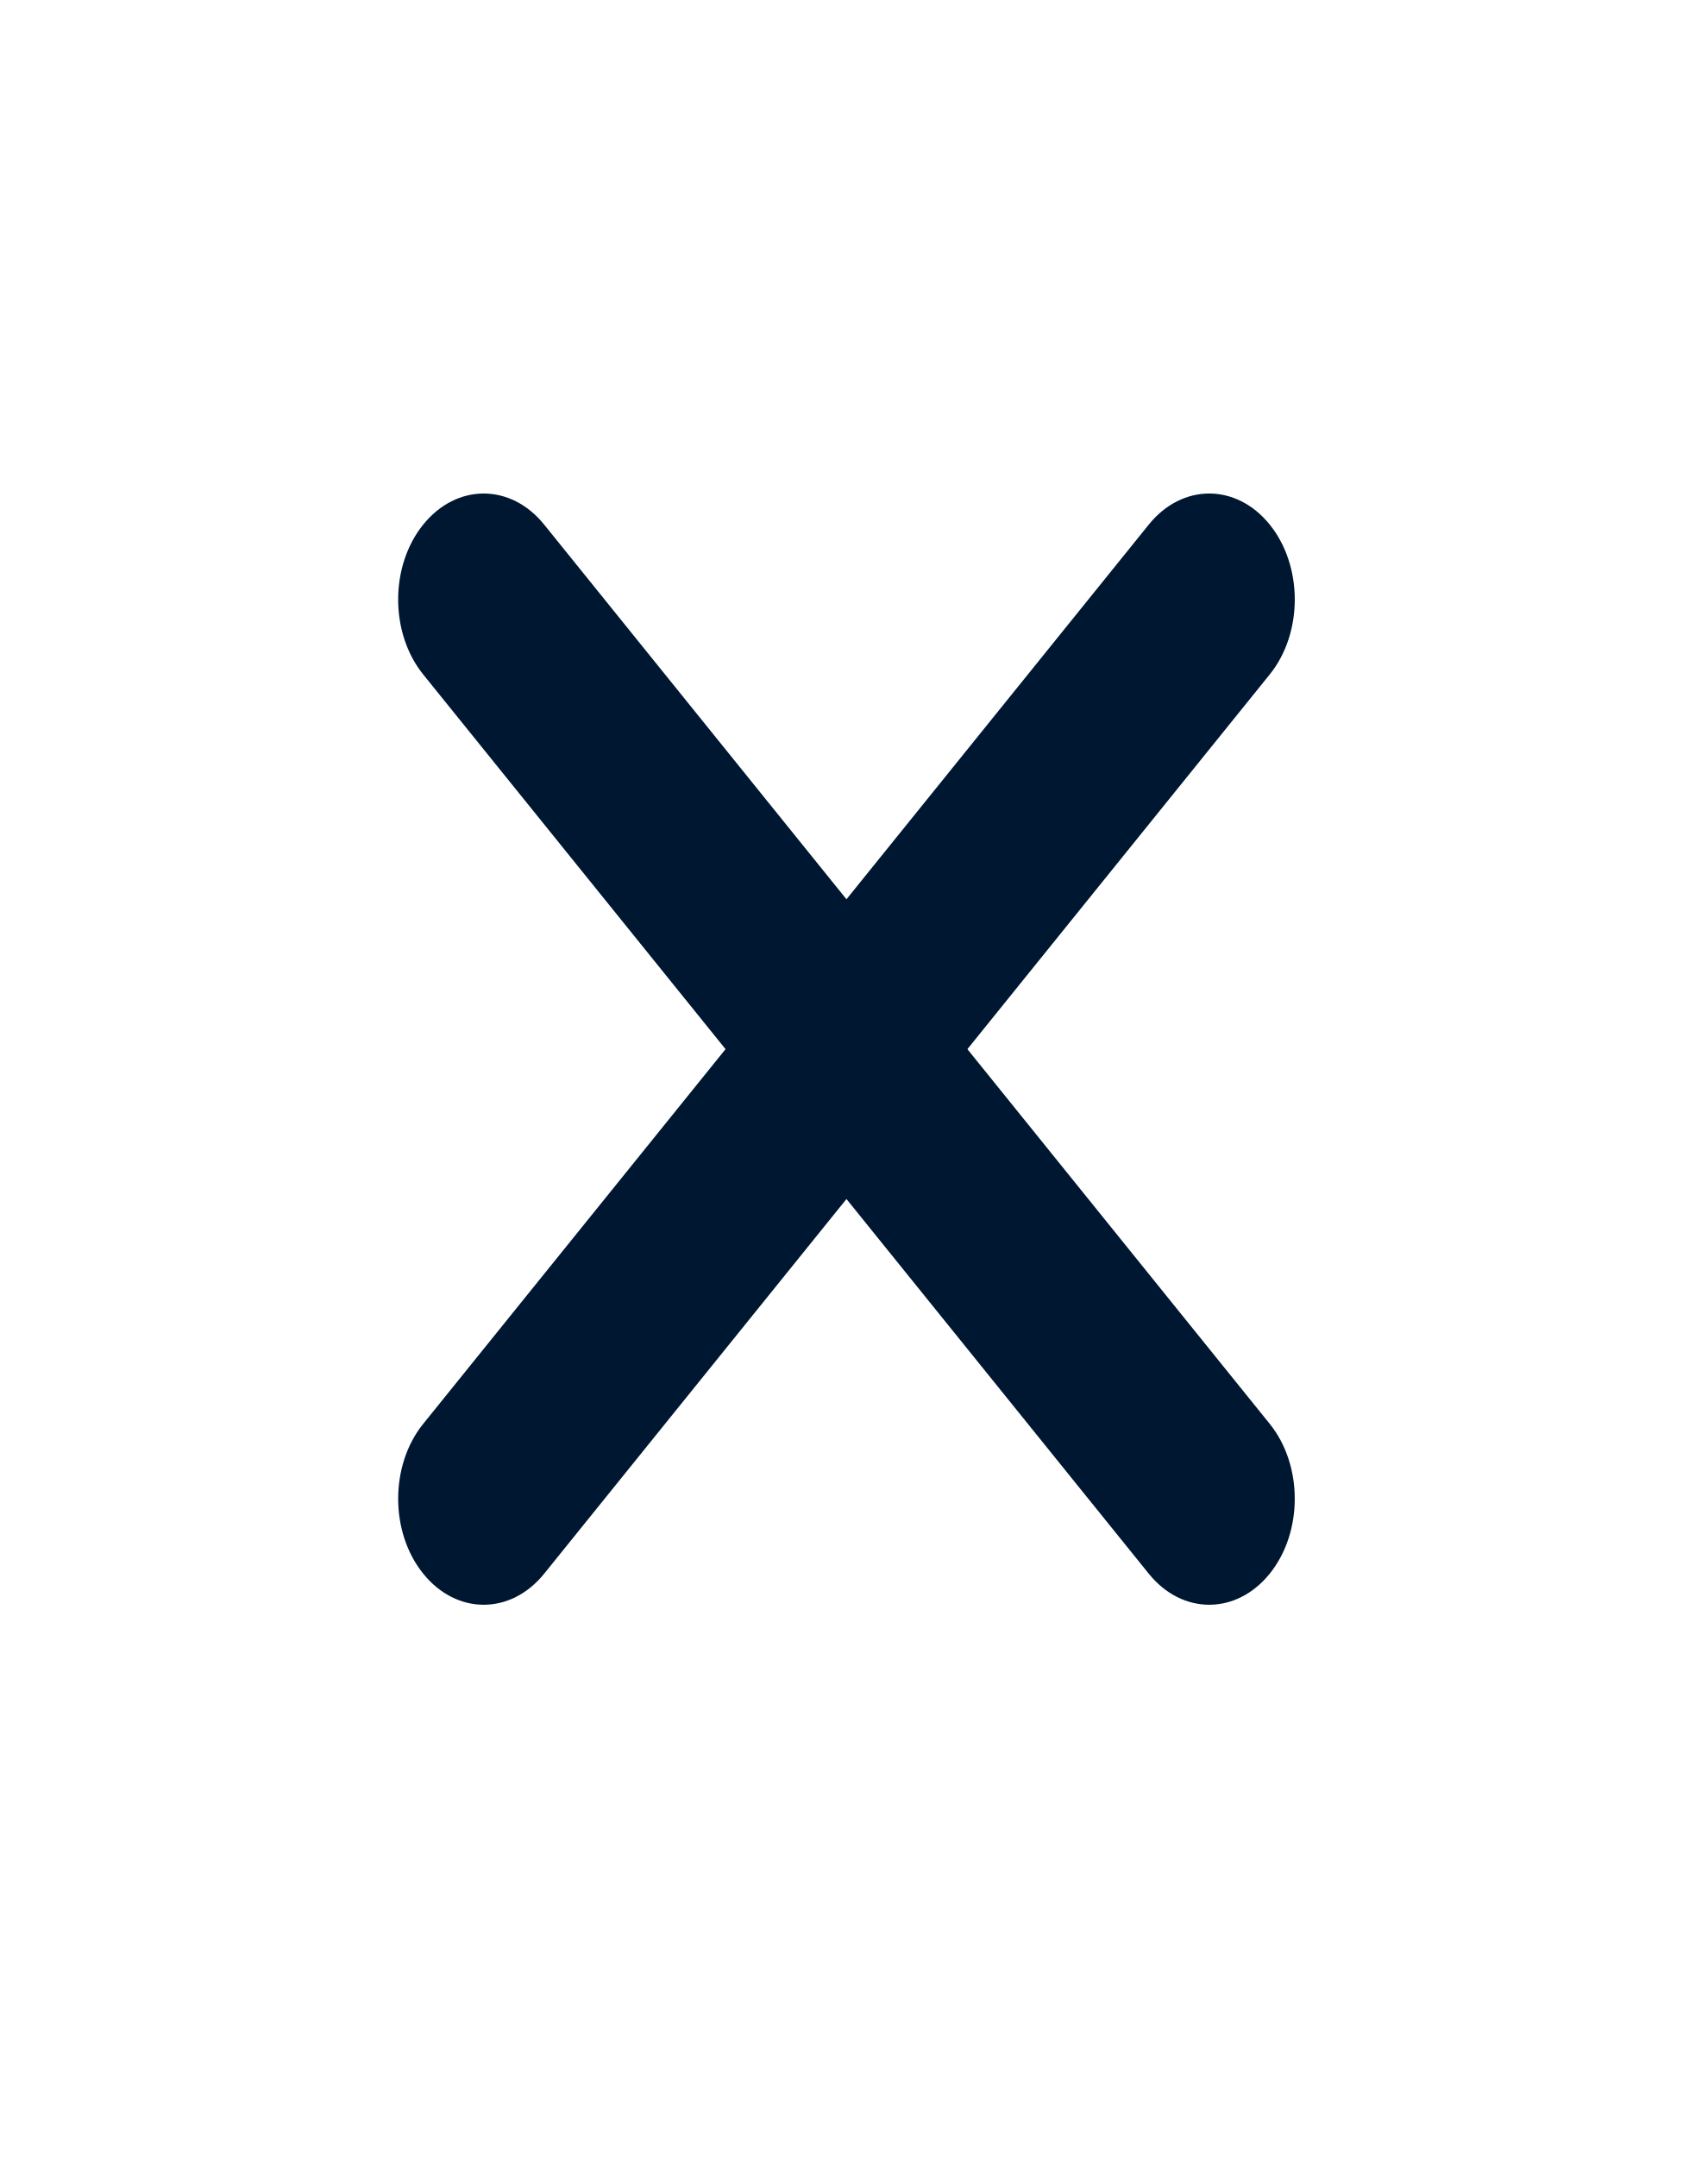
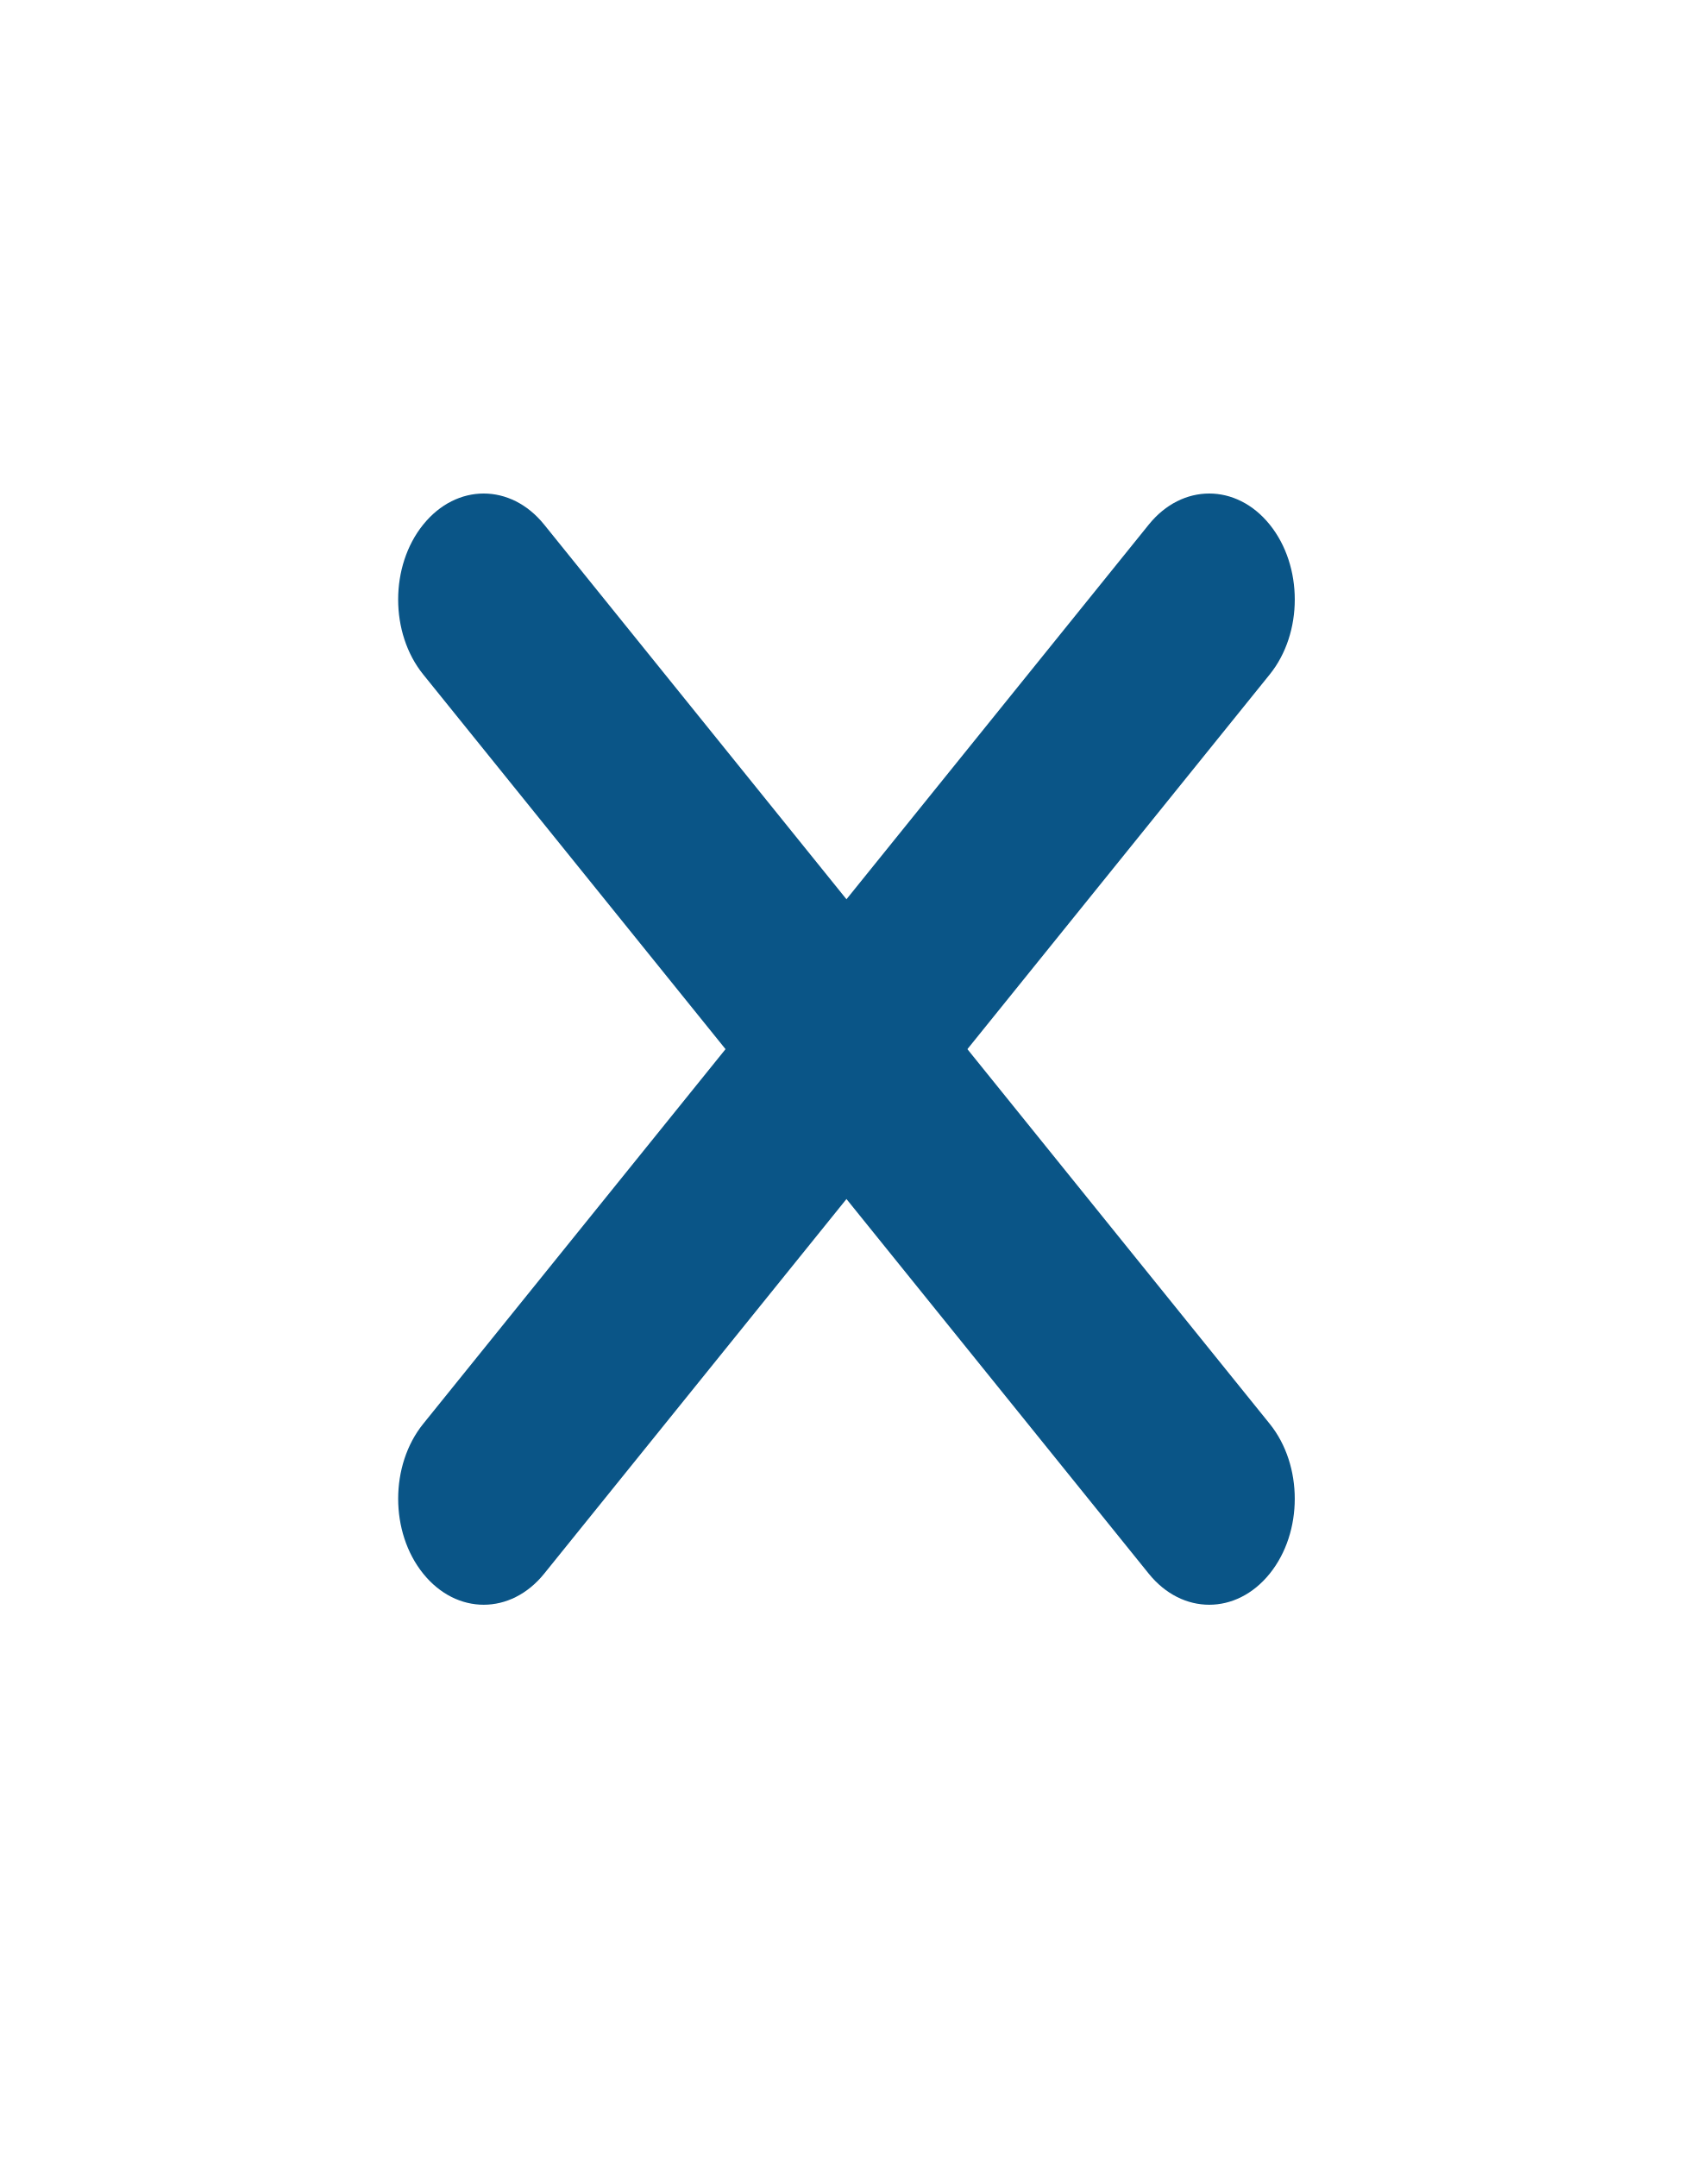
<svg xmlns="http://www.w3.org/2000/svg" width="19" height="24" viewBox="0 0 19 24" fill="none">
-   <rect width="15" height="2.143" rx="1.071" transform="matrix(0.628024 -0.778194 0.628024 0.778194 4.03711 16.6759)" fill="#001732" />
-   <rect width="15" height="2.143" rx="1.071" transform="matrix(0.628024 0.778194 -0.628024 0.778194 5.38281 5.00301)" fill="#001732" />
+   <rect width="15" height="2.143" rx="1.071" transform="matrix(0.628024 -0.778194 0.628024 0.778194 4.03711 16.6759)" fill="#0A5587" />
+   <rect width="15" height="2.143" rx="1.071" transform="matrix(0.628024 0.778194 -0.628024 0.778194 5.38281 5.00301)" fill="#0A5587" />
</svg>
